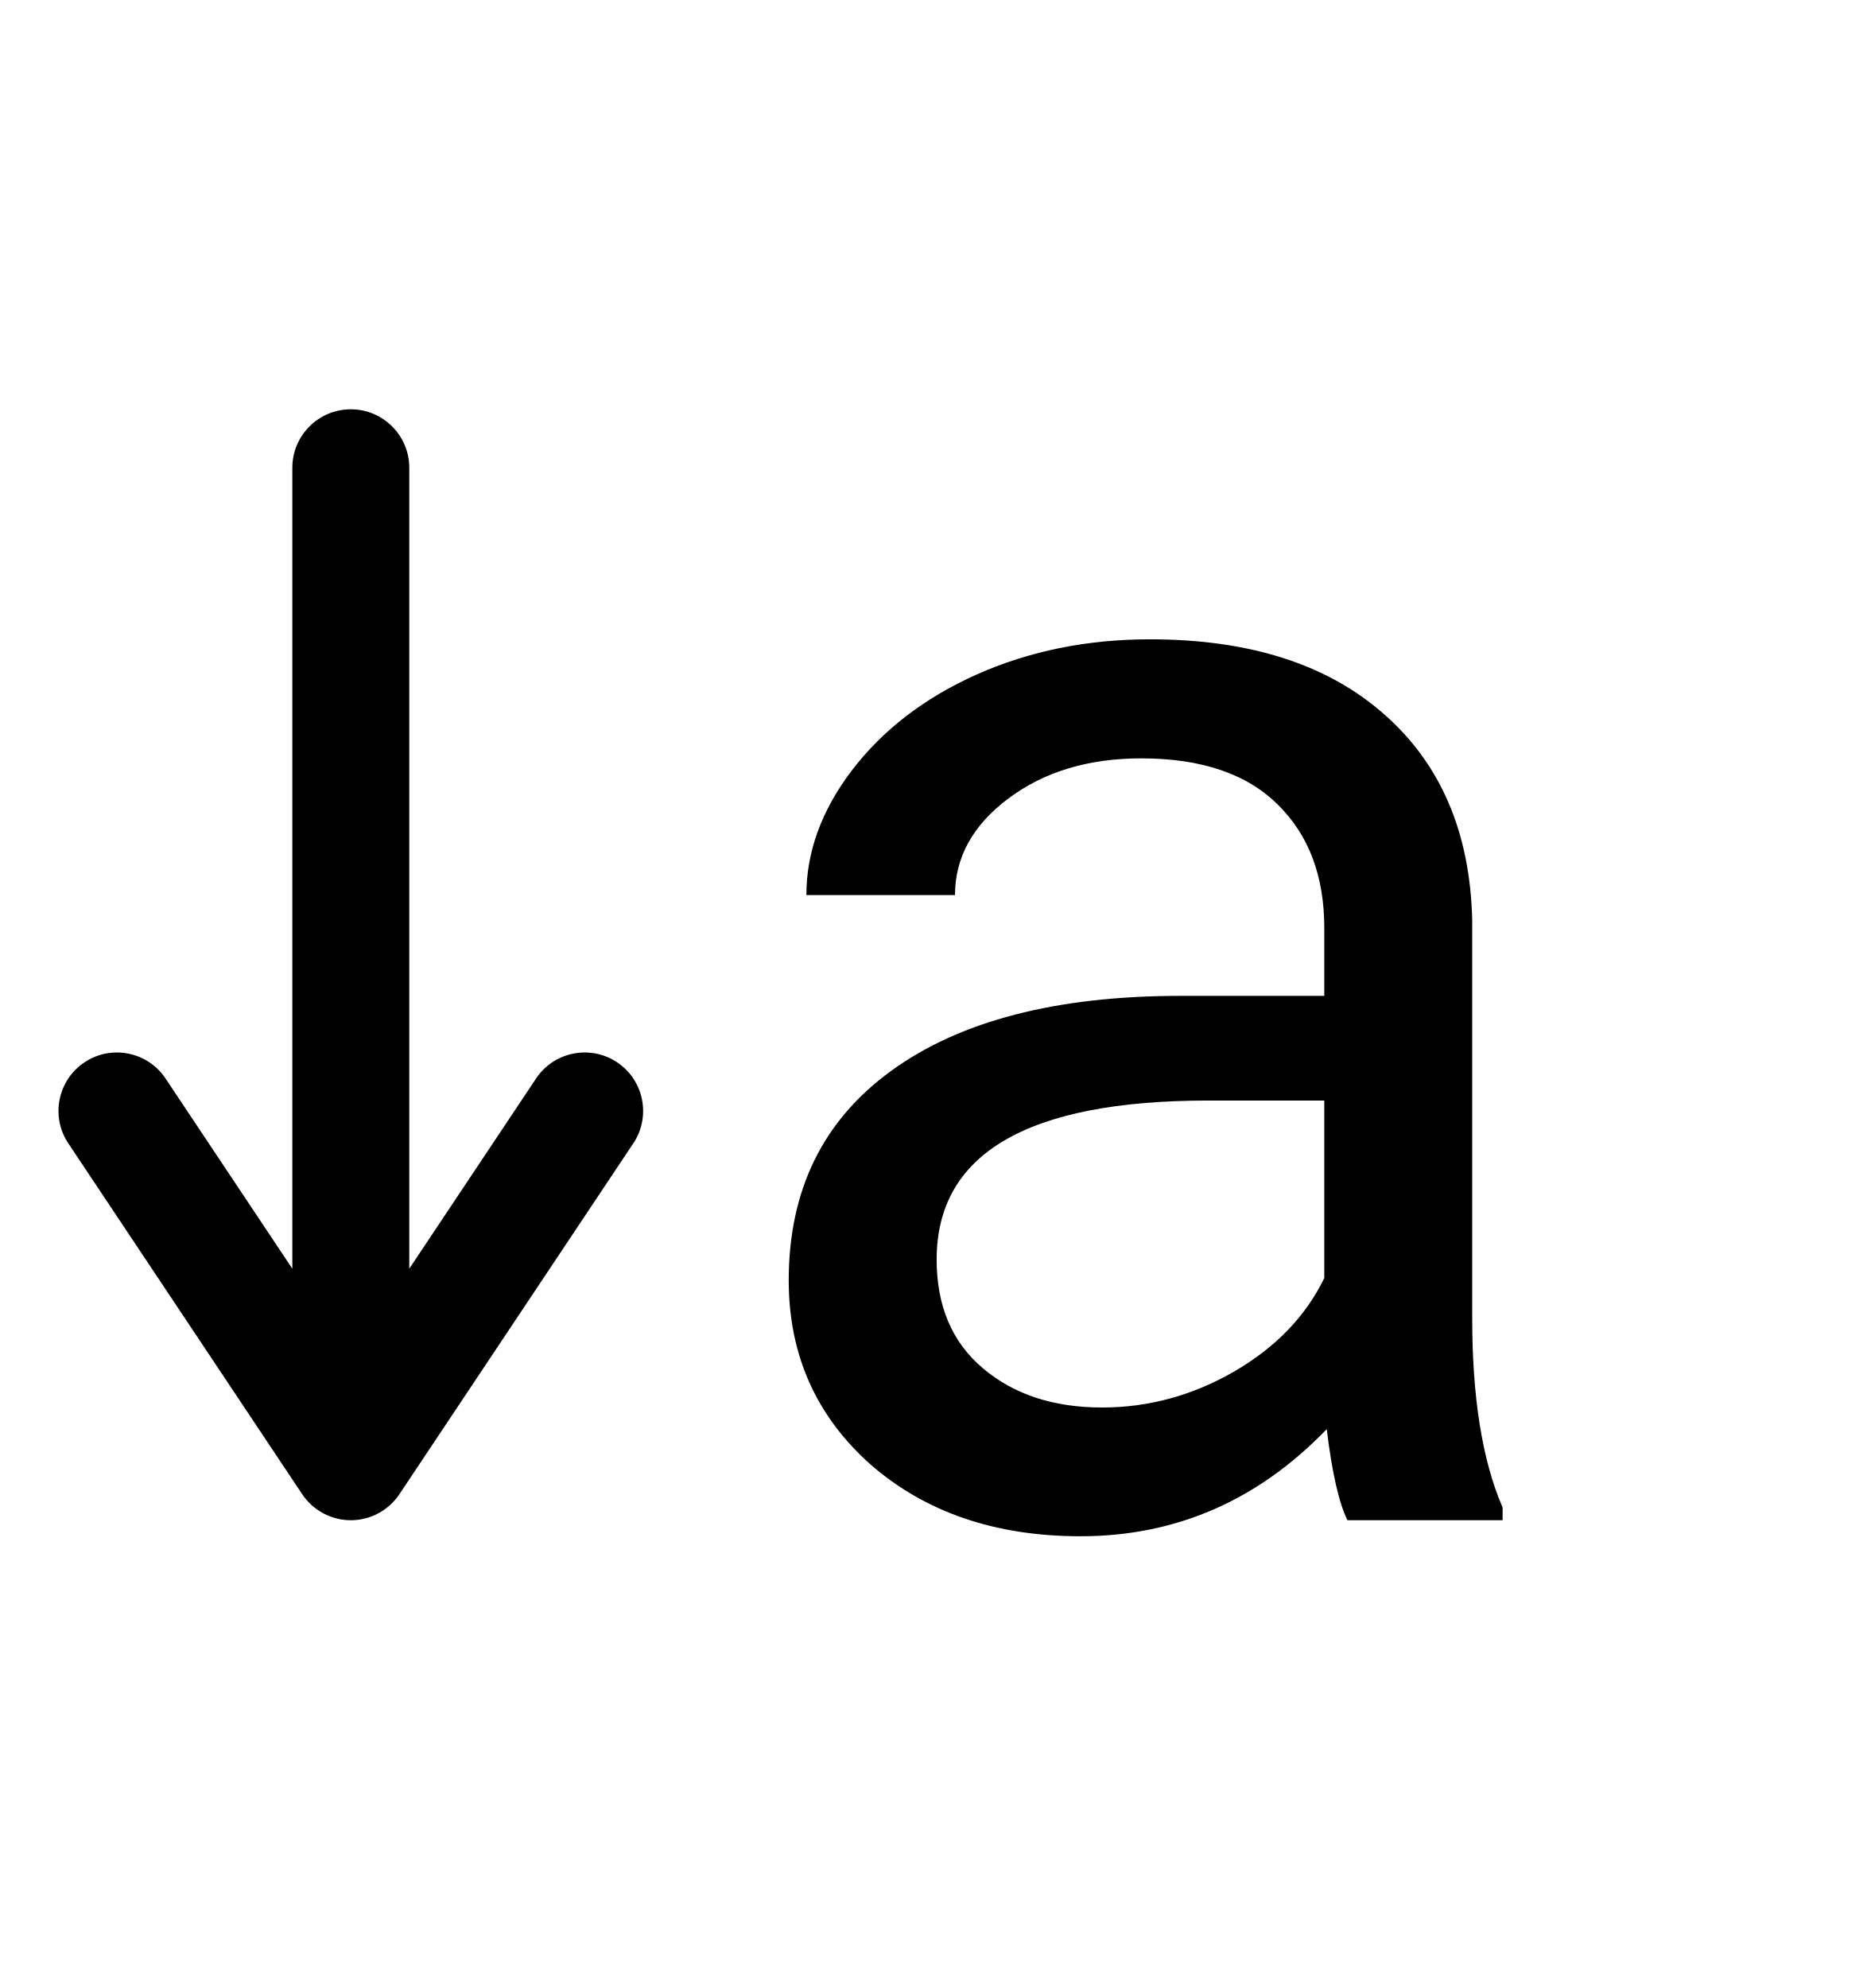
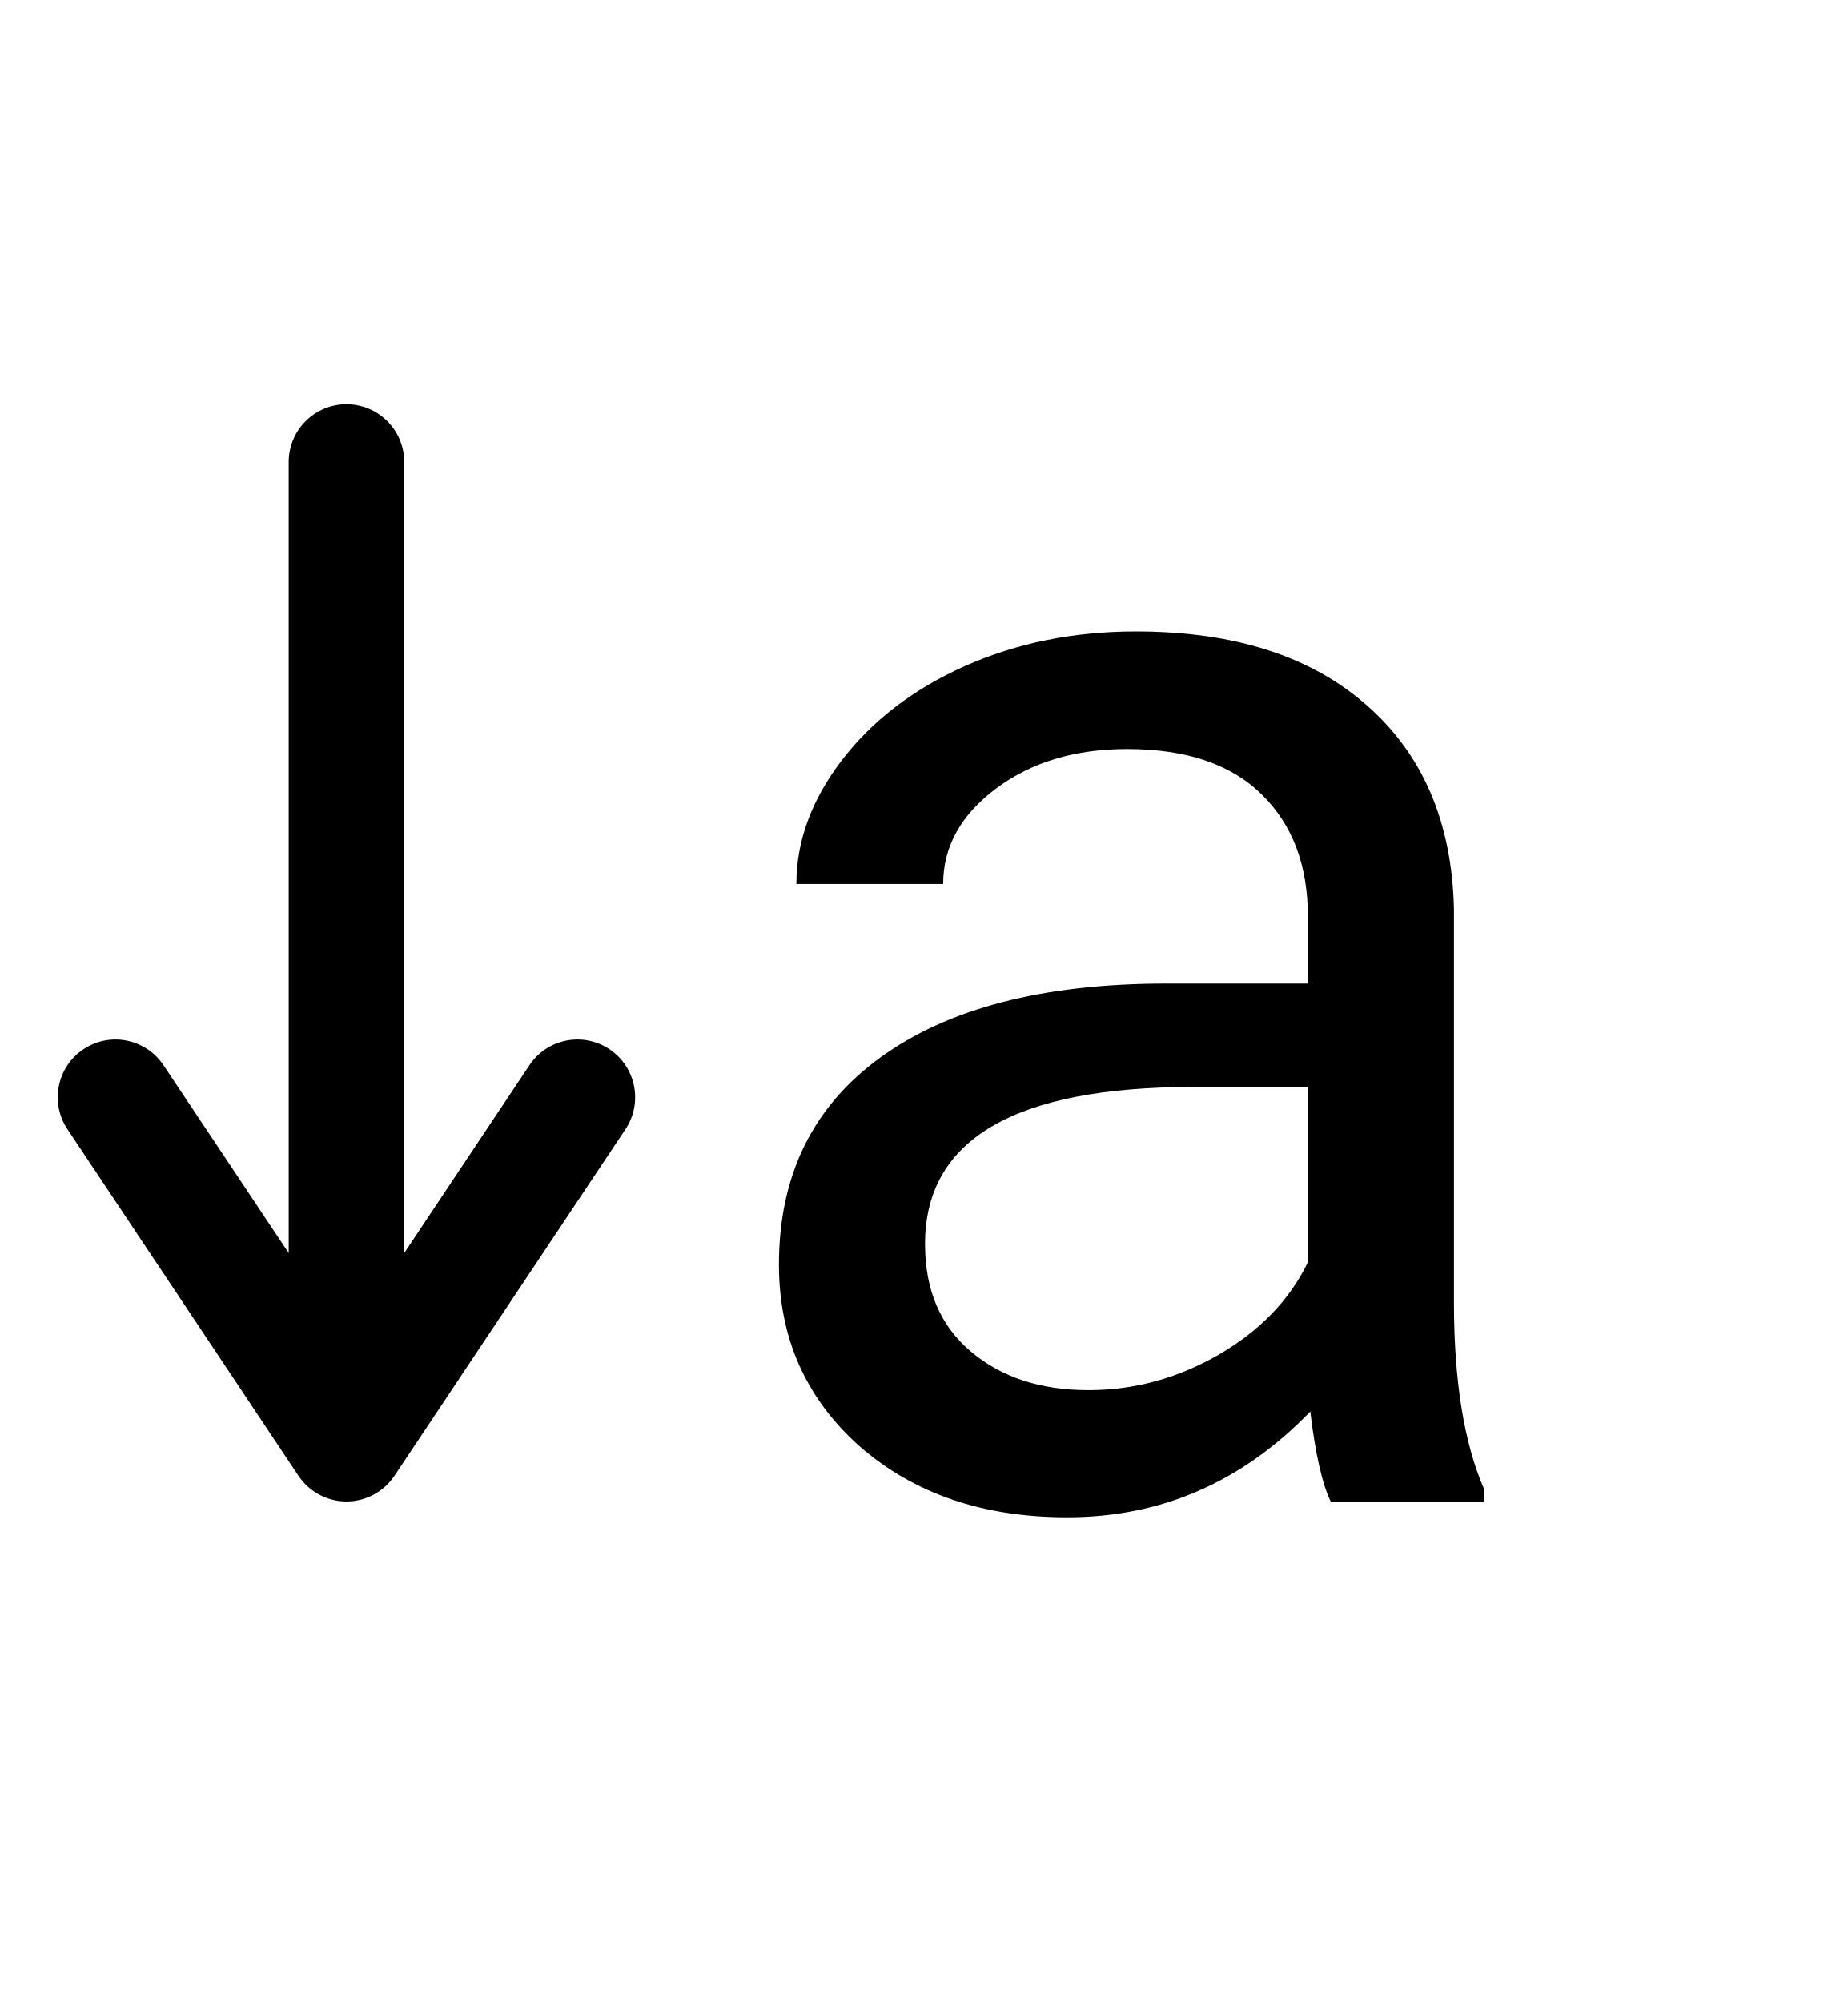
- <svg xmlns="http://www.w3.org/2000/svg" xmlns:xlink="http://www.w3.org/1999/xlink" width="16" height="17" viewBox="0 0 16 17" version="1.1">
-   <g id="Canvas" transform="translate(-3905 -902)">
+ <svg xmlns="http://www.w3.org/2000/svg" xmlns:xlink="http://www.w3.org/1999/xlink" width="24" height="26" viewBox="0 0 24 26" version="1.1">
+   <g id="Canvas" transform="matrix(1.5 0 0 1.5 -5857.5 -1353)">
    <g id="font-small">
      <g id="a">
        <use xlink:href="#path0_fill" transform="translate(3911 902)" />
      </g>
      <g id="Vector 5">
        <use xlink:href="#path1_stroke" transform="matrix(-1 1.22465e-16 -1.22465e-16 -1 3910 914.5)" />
      </g>
    </g>
  </g>
  <defs>
    <path id="path0_fill" d="M 5.523 13C 5.451 12.854 5.391 12.594 5.346 12.221C 4.758 12.831 4.056 13.137 3.24 13.137C 2.511 13.137 1.912 12.932 1.442 12.521C 0.978 12.107 0.745 11.583 0.745 10.949C 0.745 10.179 1.037 9.582 1.62 9.158C 2.208 8.73 3.033 8.516 4.095 8.516L 5.325 8.516L 5.325 7.935C 5.325 7.493 5.193 7.142 4.929 6.882C 4.664 6.618 4.275 6.485 3.76 6.485C 3.309 6.485 2.93 6.599 2.625 6.827C 2.32 7.055 2.167 7.331 2.167 7.654L 0.896 7.654C 0.896 7.285 1.025 6.93 1.285 6.588C 1.549 6.242 1.905 5.968 2.352 5.768C 2.803 5.567 3.297 5.467 3.835 5.467C 4.687 5.467 5.355 5.681 5.838 6.109C 6.321 6.533 6.572 7.119 6.59 7.866L 6.59 11.271C 6.59 11.95 6.676 12.49 6.85 12.891L 6.85 13L 5.523 13ZM 3.425 12.036C 3.821 12.036 4.197 11.934 4.553 11.729C 4.908 11.523 5.166 11.257 5.325 10.929L 5.325 9.411L 4.334 9.411C 2.785 9.411 2.01 9.865 2.01 10.771C 2.01 11.168 2.142 11.478 2.406 11.701C 2.671 11.925 3.01 12.036 3.425 12.036Z" />
    <path id="path1_stroke" d="M 1.5 8.5C 1.5 8.776 1.724 9 2 9C 2.276 9 2.5 8.776 2.5 8.5L 1.5 8.5ZM 2 0L 2.416 -0.277C 2.323 -0.416 2.167 -0.5 2 -0.5C 1.833 -0.5 1.677 -0.416 1.584 -0.277L 2 0ZM -0.416 2.723C -0.569 2.952 -0.507 3.263 -0.277 3.416C -0.048 3.569 0.263 3.507 0.416 3.277L -0.416 2.723ZM 3.584 3.277C 3.737 3.507 4.048 3.569 4.277 3.416C 4.507 3.263 4.569 2.952 4.416 2.723L 3.584 3.277ZM 2.5 8.5L 2.5 0L 1.5 0L 1.5 8.5L 2.5 8.5ZM 1.584 -0.277L -0.416 2.723L 0.416 3.277L 2.416 0.277L 1.584 -0.277ZM 4.416 2.723L 2.416 -0.277L 1.584 0.277L 3.584 3.277L 4.416 2.723Z" />
  </defs>
</svg>
